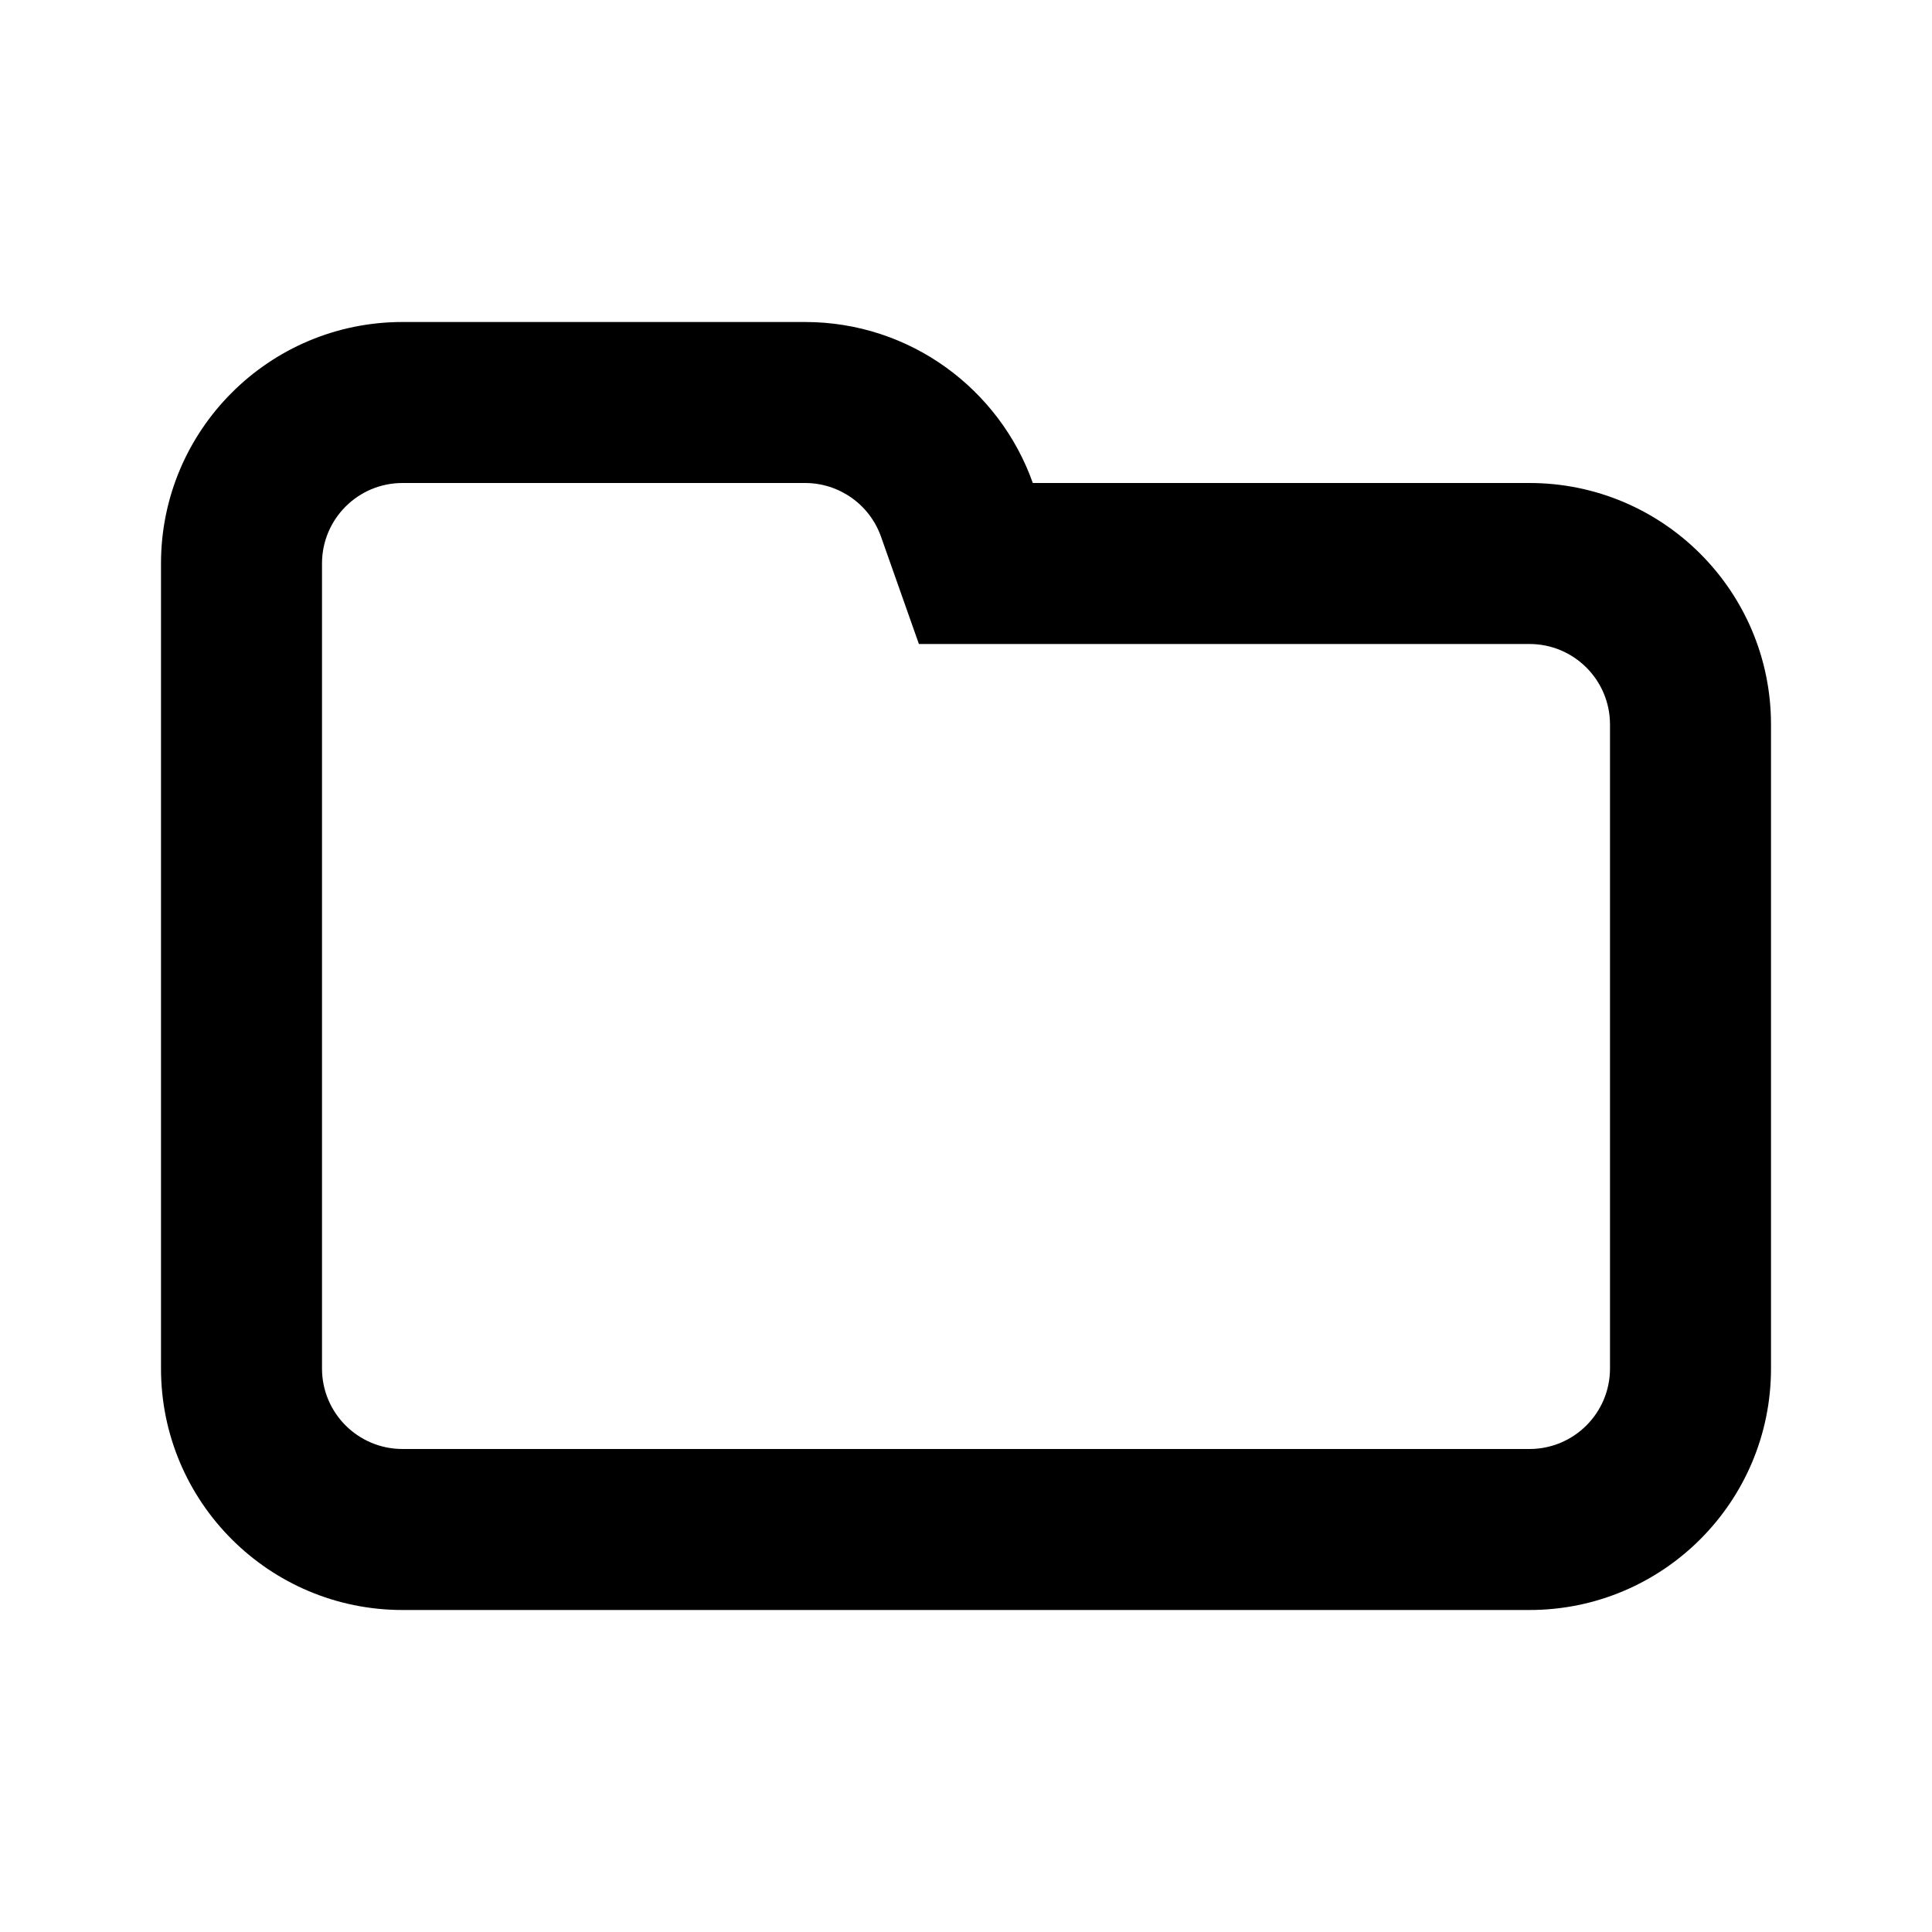
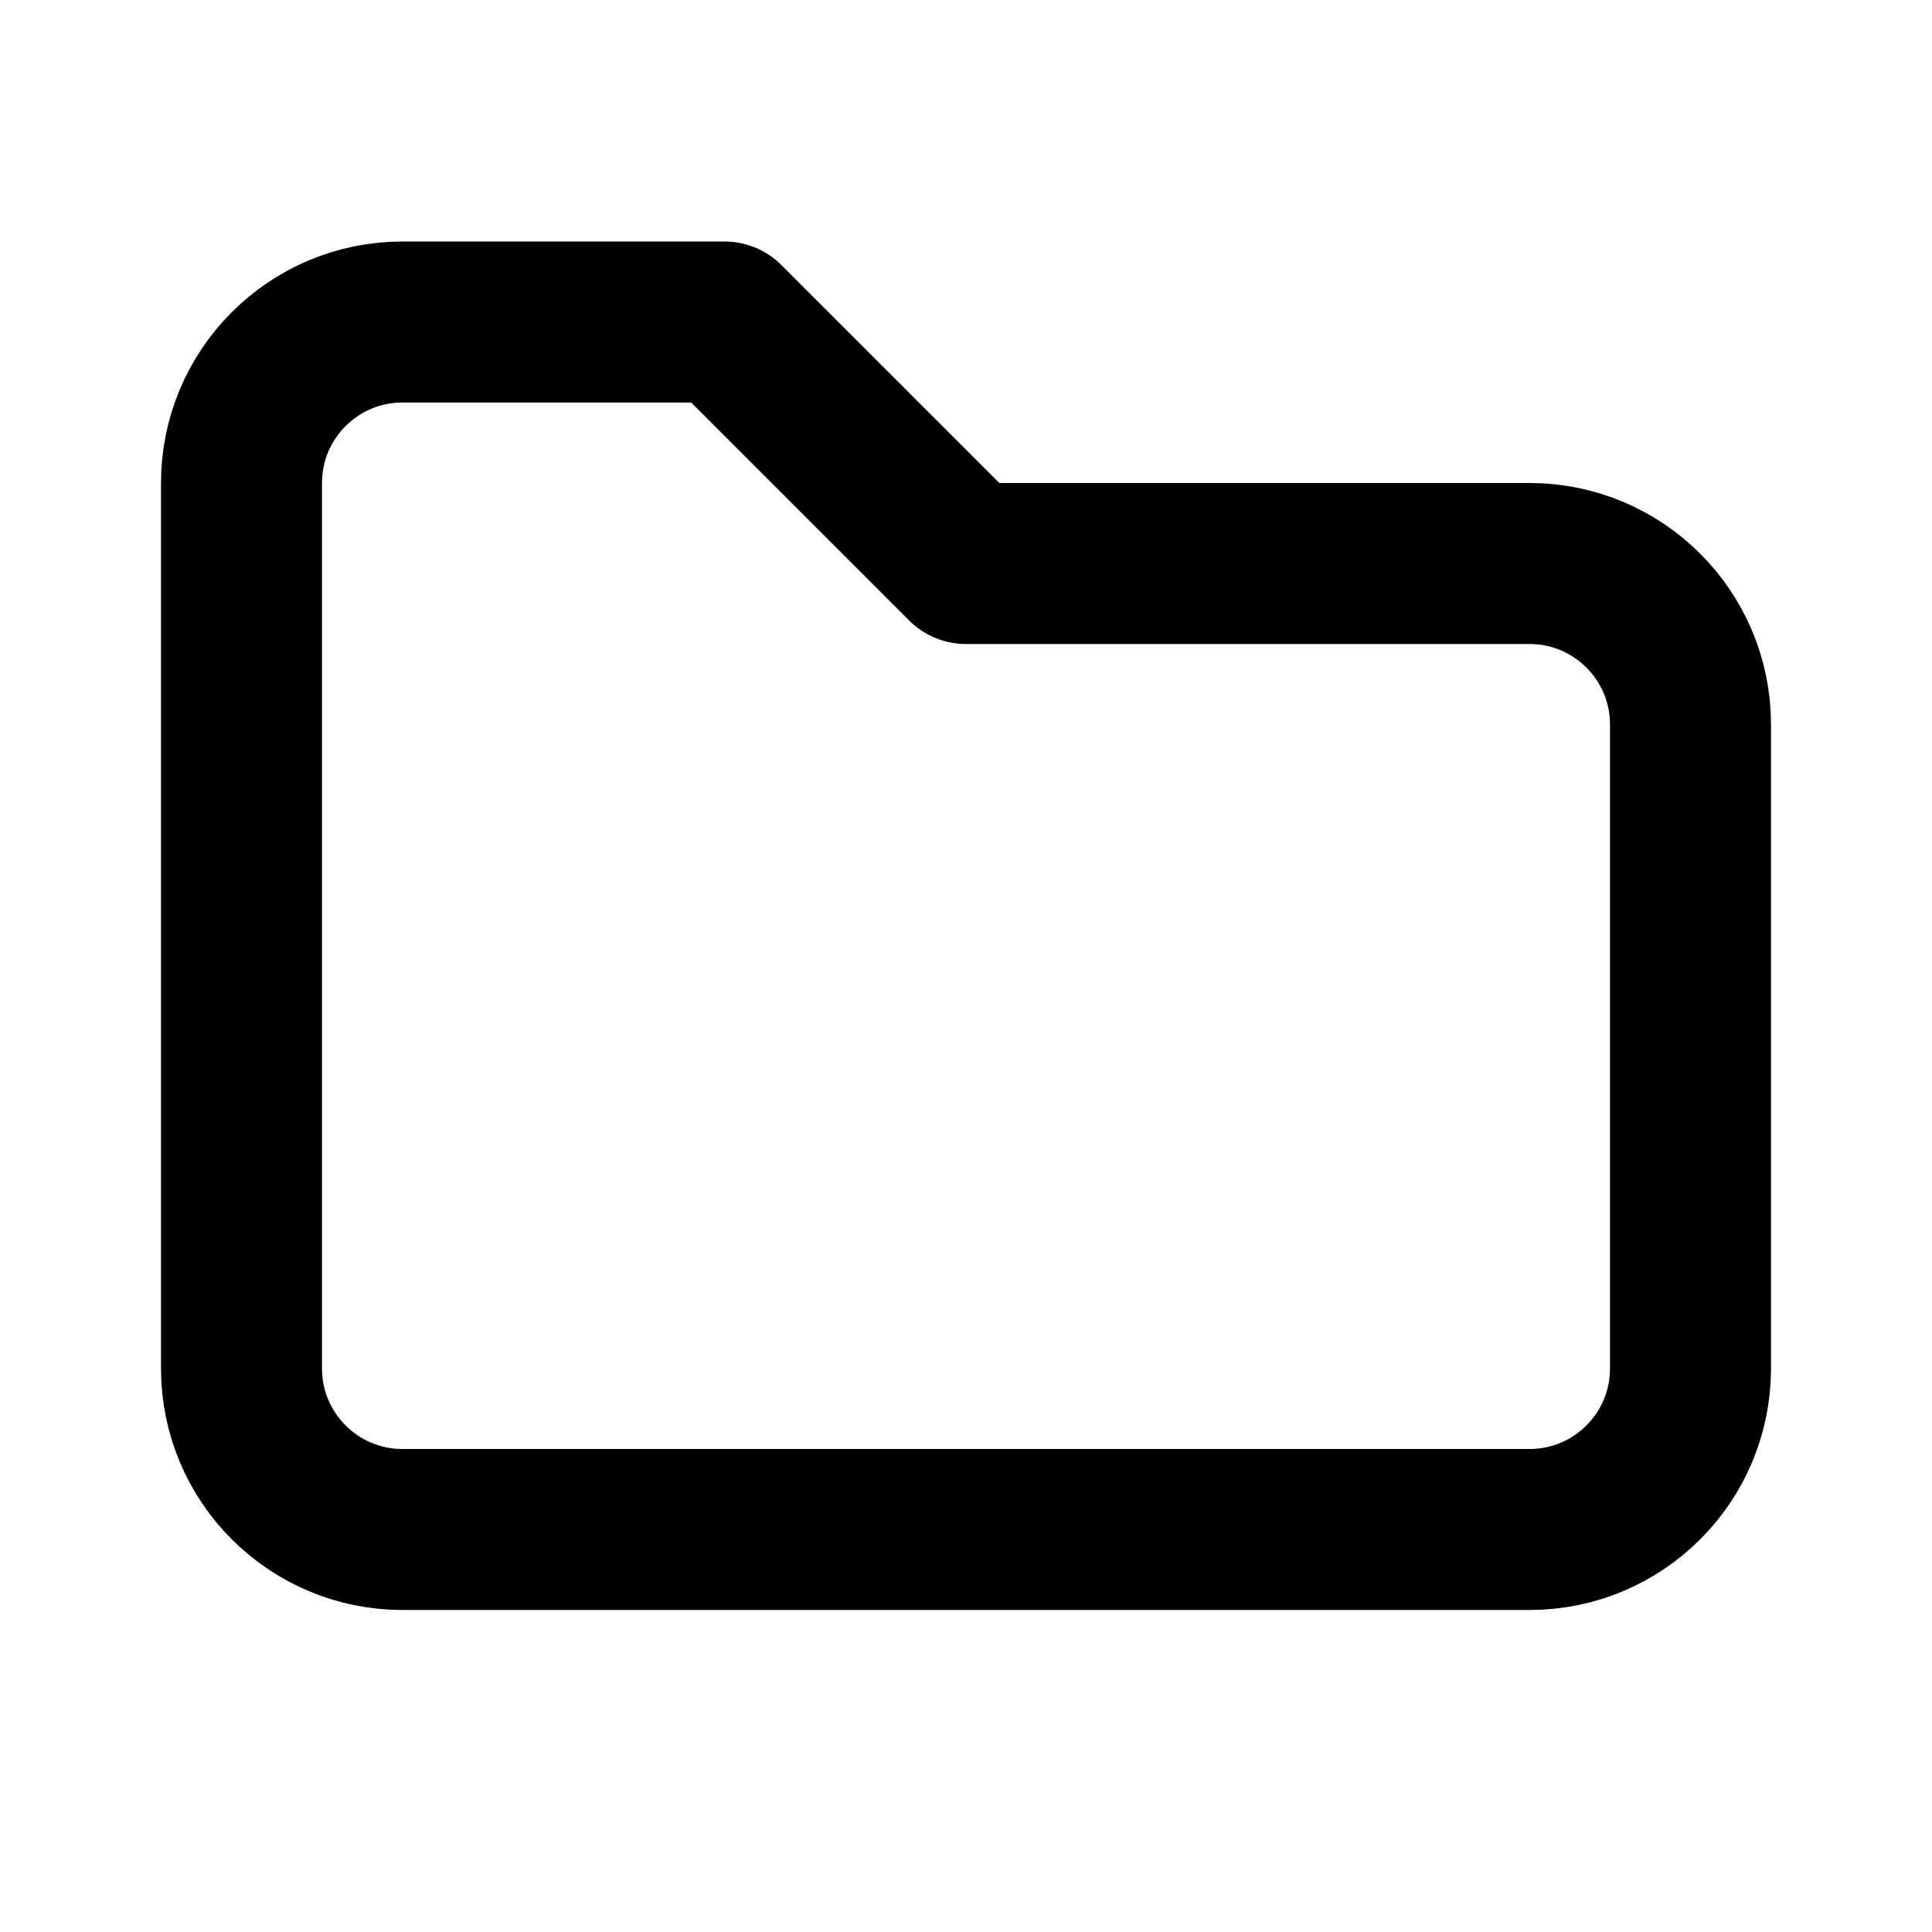
- <svg xmlns="http://www.w3.org/2000/svg" viewBox="-2 -4 24 24" width="24" height="24" fill="currentColor">
-   <path d="M17 4H9.415l-.471-1.334A1.001 1.001 0 0 0 8 2H3a1 1 0 0 0-1 1v10a1 1 0 0 0 1 1h14a1 1 0 0 0 1-1V5a1 1 0 0 0-1-1zm-6.17-2H17a3 3 0 0 1 3 3v8a3 3 0 0 1-3 3H3a3 3 0 0 1-3-3V3a3 3 0 0 1 3-3h5c1.306 0 2.417.835 2.83 2z" />
+ <svg xmlns="http://www.w3.org/2000/svg" class="icon icon-tabler icon-tabler-folder" width="24" height="24" viewBox="0 0 24 24" stroke-width="2" stroke="currentColor" fill="none" stroke-linecap="round" stroke-linejoin="round">
+   <path stroke="none" d="M0 0h24v24H0z" fill="none" />
+   <path d="M5 4h4l3 3h7a2 2 0 0 1 2 2v8a2 2 0 0 1 -2 2h-14a2 2 0 0 1 -2 -2v-11a2 2 0 0 1 2 -2" />
</svg>
